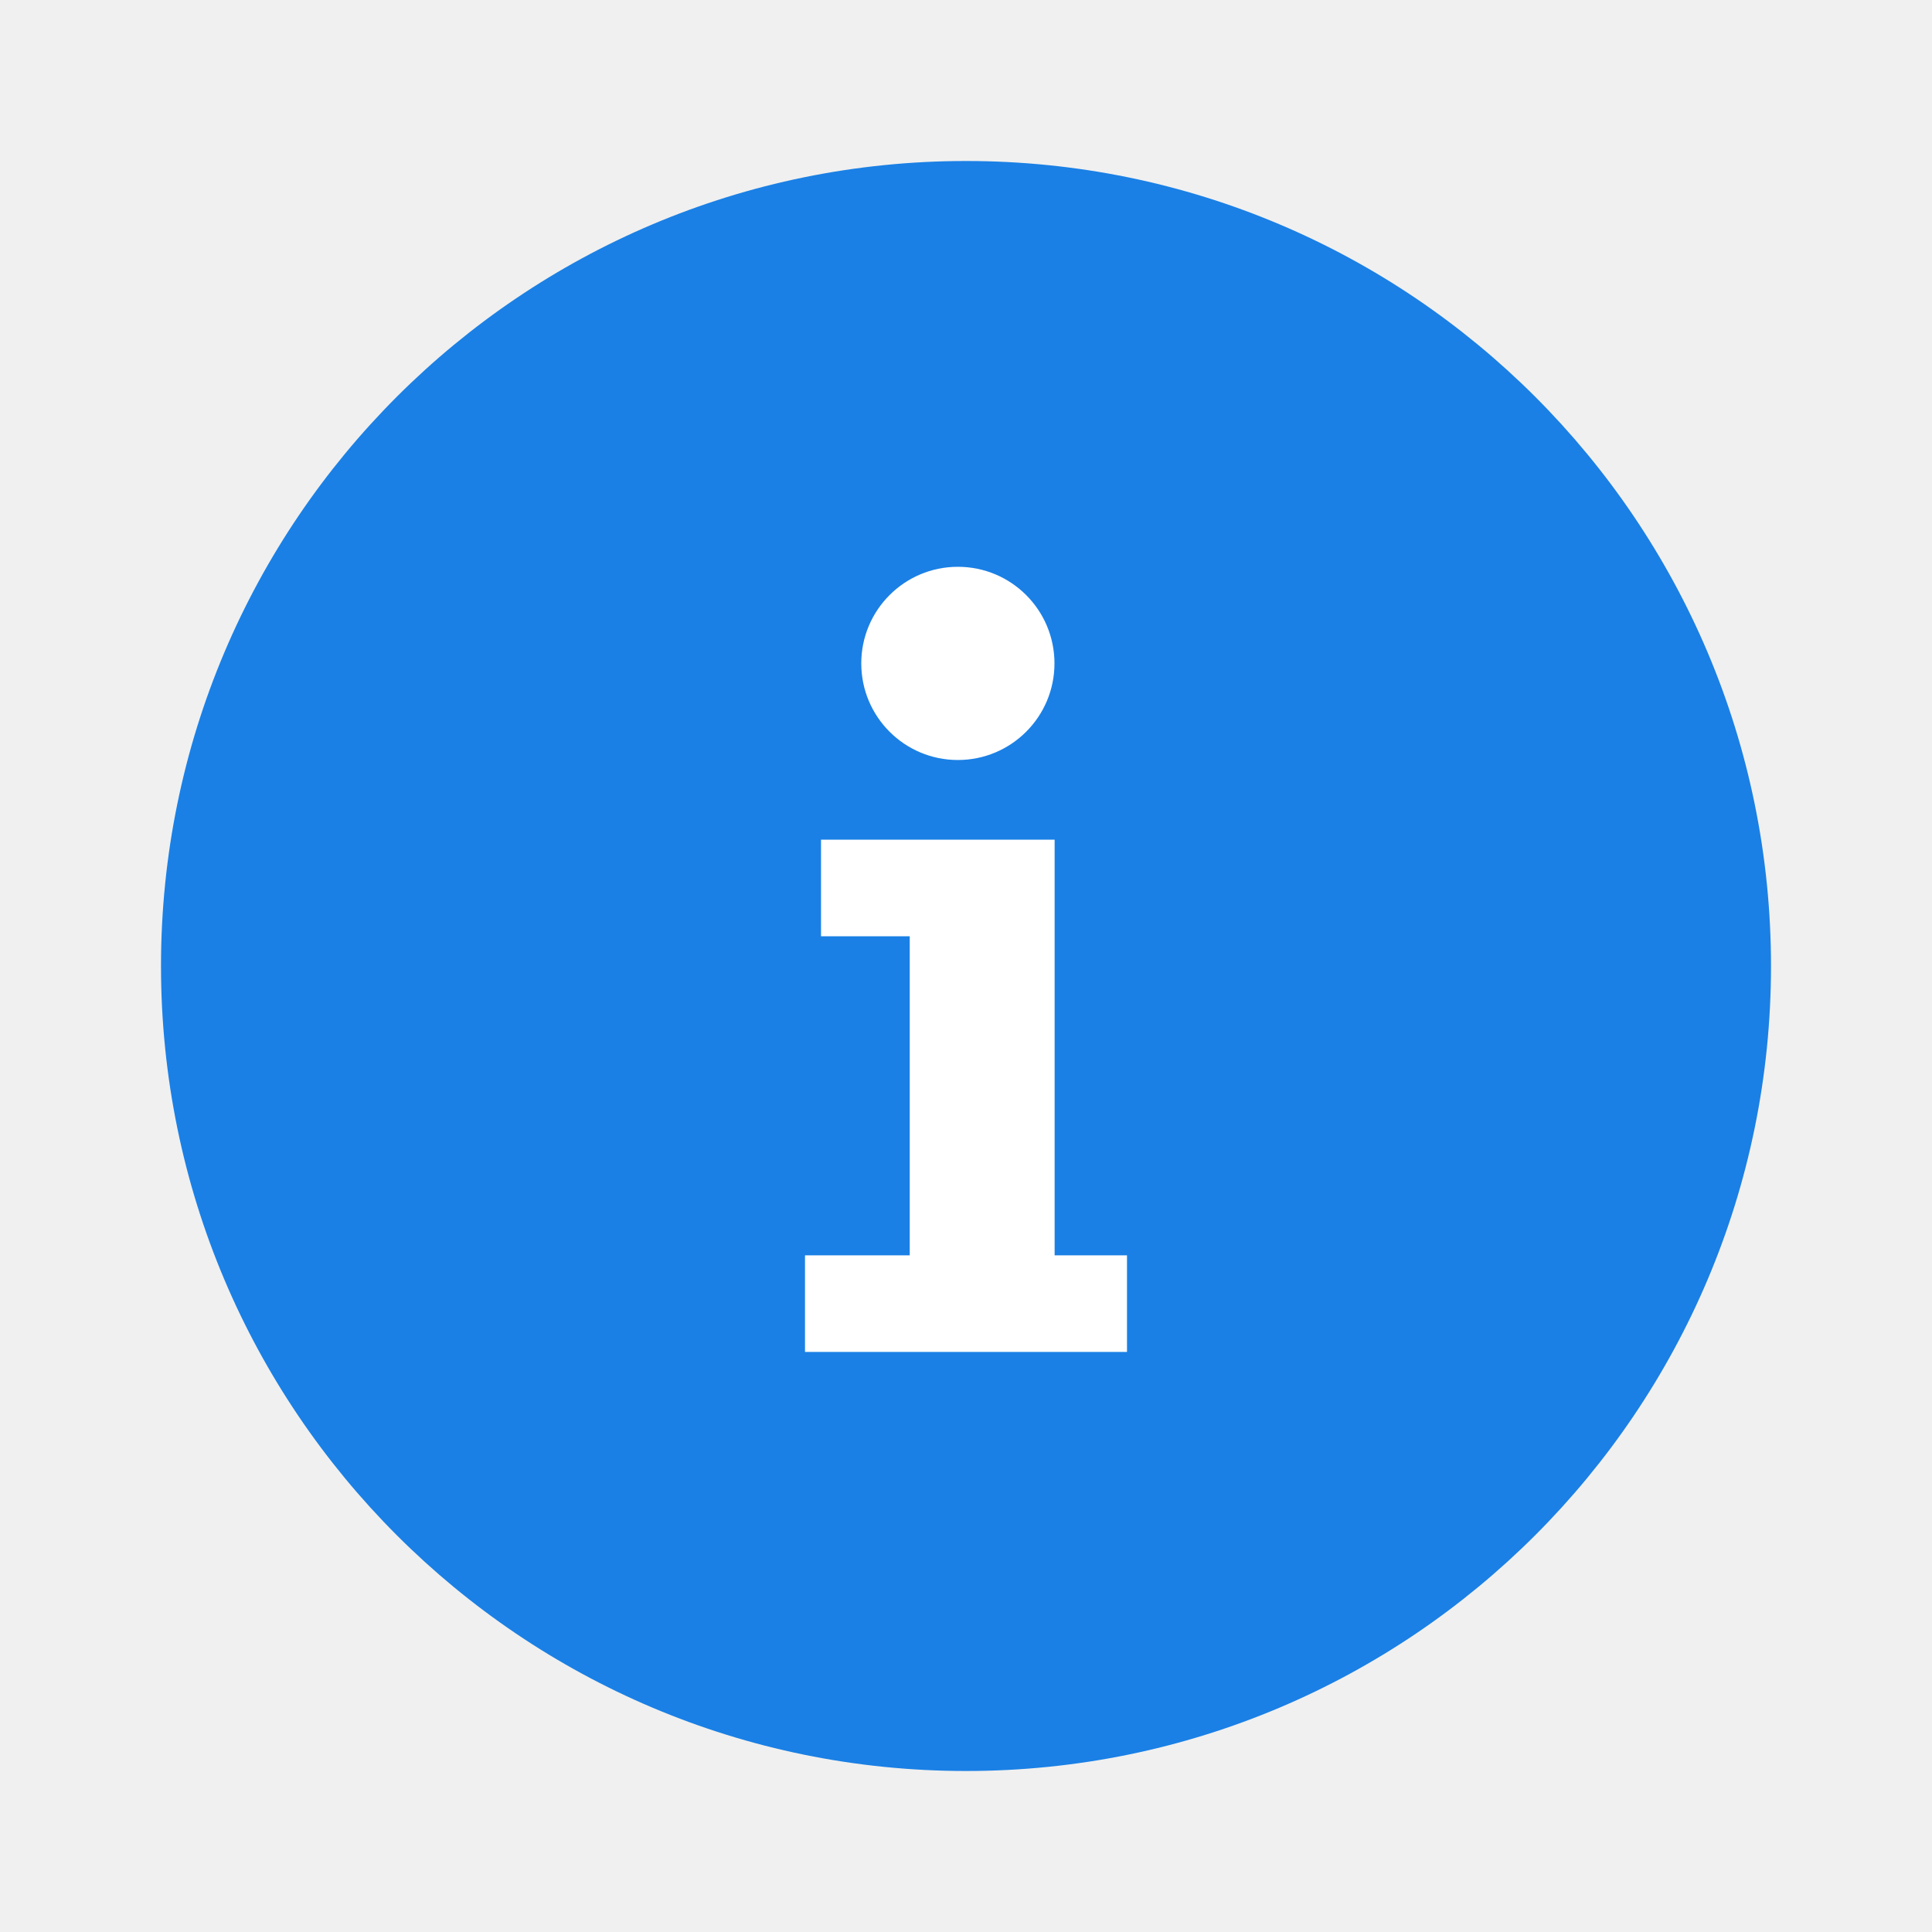
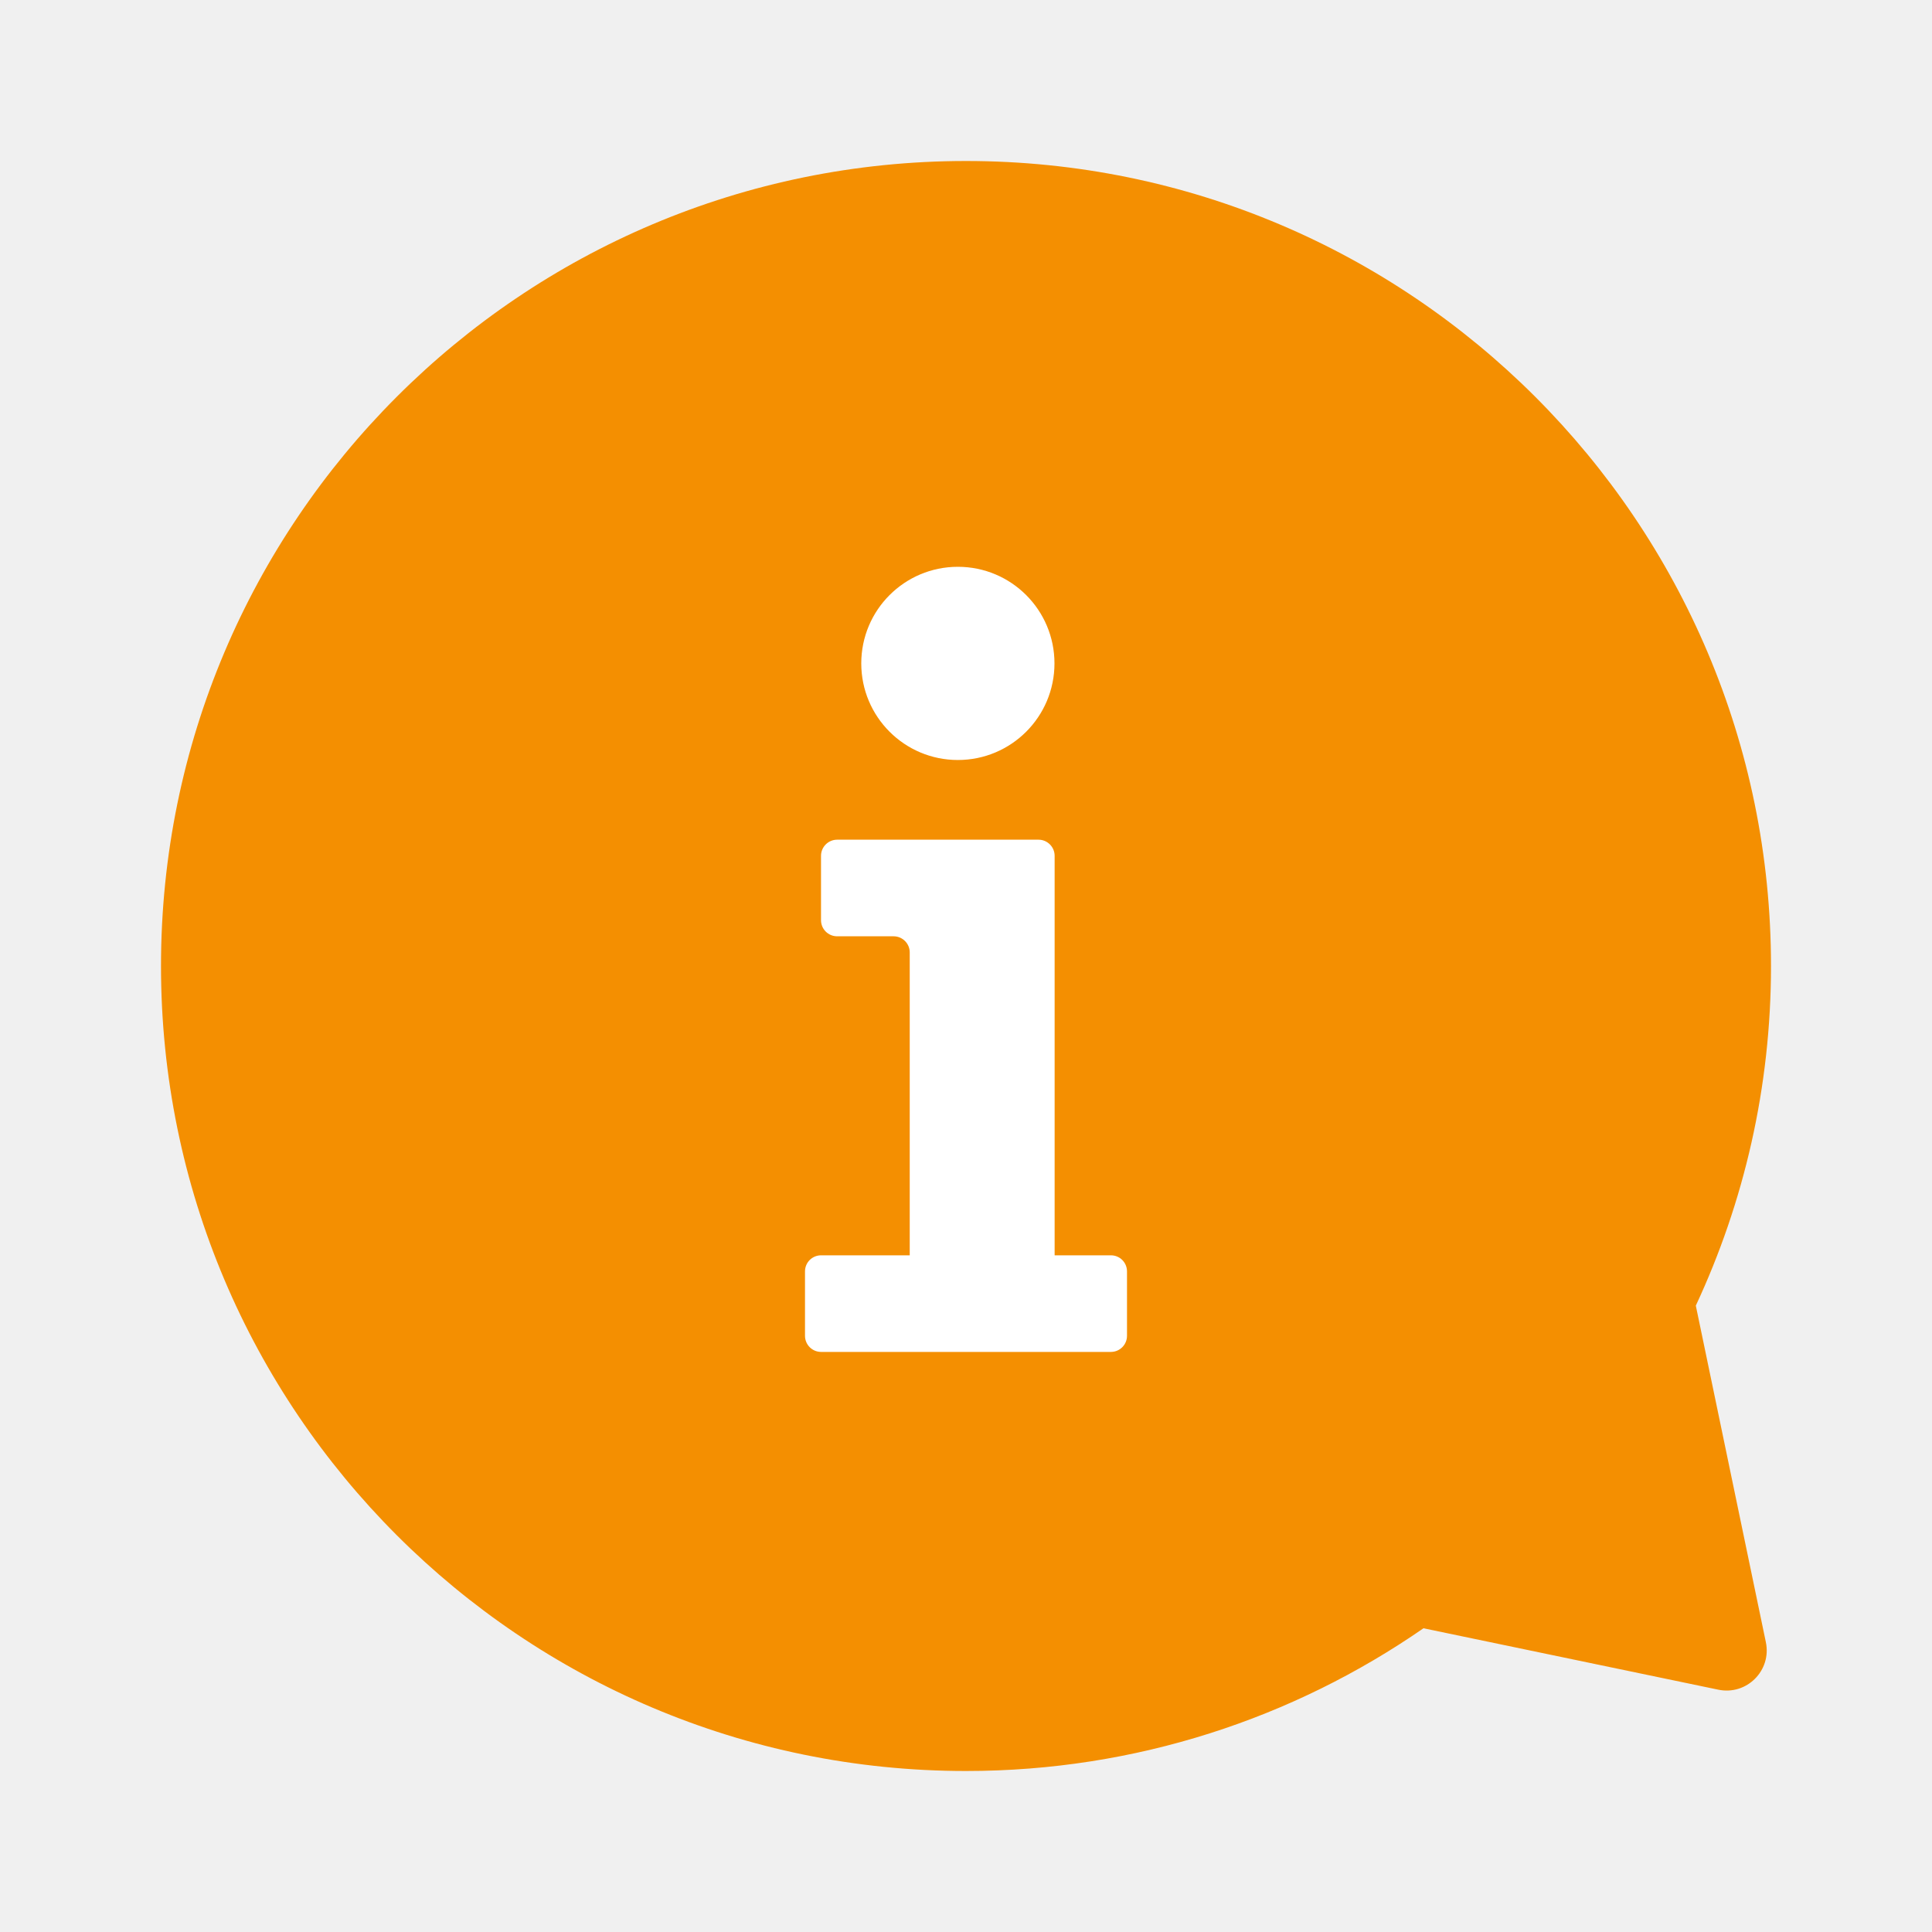
<svg xmlns="http://www.w3.org/2000/svg" width="24" height="24" viewBox="0 0 24 24" fill="none">
-   <rect width="20" height="20" rx="10" transform="matrix(1 0 0 -1 2 22)" fill="#1A80E5" />
-   <path fill-rule="evenodd" clip-rule="evenodd" d="M11.899 9.441C12.562 9.441 13.099 8.904 13.099 8.241C13.099 7.578 12.562 7.041 11.899 7.041C11.236 7.041 10.699 7.578 10.699 8.241C10.699 8.904 11.236 9.441 11.899 9.441ZM11.301 10.431H10.199V11.631H11.301V15.594H10V16.794H14V15.594H13.101V10.431H12.199H11.301Z" fill="white" />
+   <path d="M12 2C6.477 2 2 6.477 2 12C2 17.523 6.477 22 12 22C14.111 22 16.069 21.344 17.683 20.227L21.346 20.99C21.698 21.063 22.01 20.752 21.936 20.399L21.066 16.219C21.664 14.937 22 13.508 22 12C22 6.477 17.523 2 12 2Z" fill="#F48F01" />
+   <path d="M11.899 9.441C12.562 9.441 13.099 8.904 13.099 8.241C13.099 7.578 12.562 7.041 11.899 7.041C11.236 7.041 10.699 7.578 10.699 8.241C10.699 8.904 11.236 9.441 11.899 9.441Z" fill="white" />
+   <path d="M10.399 10.431C10.289 10.431 10.199 10.521 10.199 10.631V11.431C10.199 11.542 10.289 11.631 10.399 11.631H11.101C11.211 11.631 11.301 11.721 11.301 11.831V15.594H10.2C10.089 15.594 10 15.683 10 15.794V16.594C10 16.704 10.089 16.794 10.2 16.794H13.8C13.911 16.794 14 16.704 14 16.594V15.794C14 15.683 13.911 15.594 13.8 15.594H13.101V10.631C13.101 10.521 13.011 10.431 12.901 10.431H10.399Z" fill="white" />
</svg>
